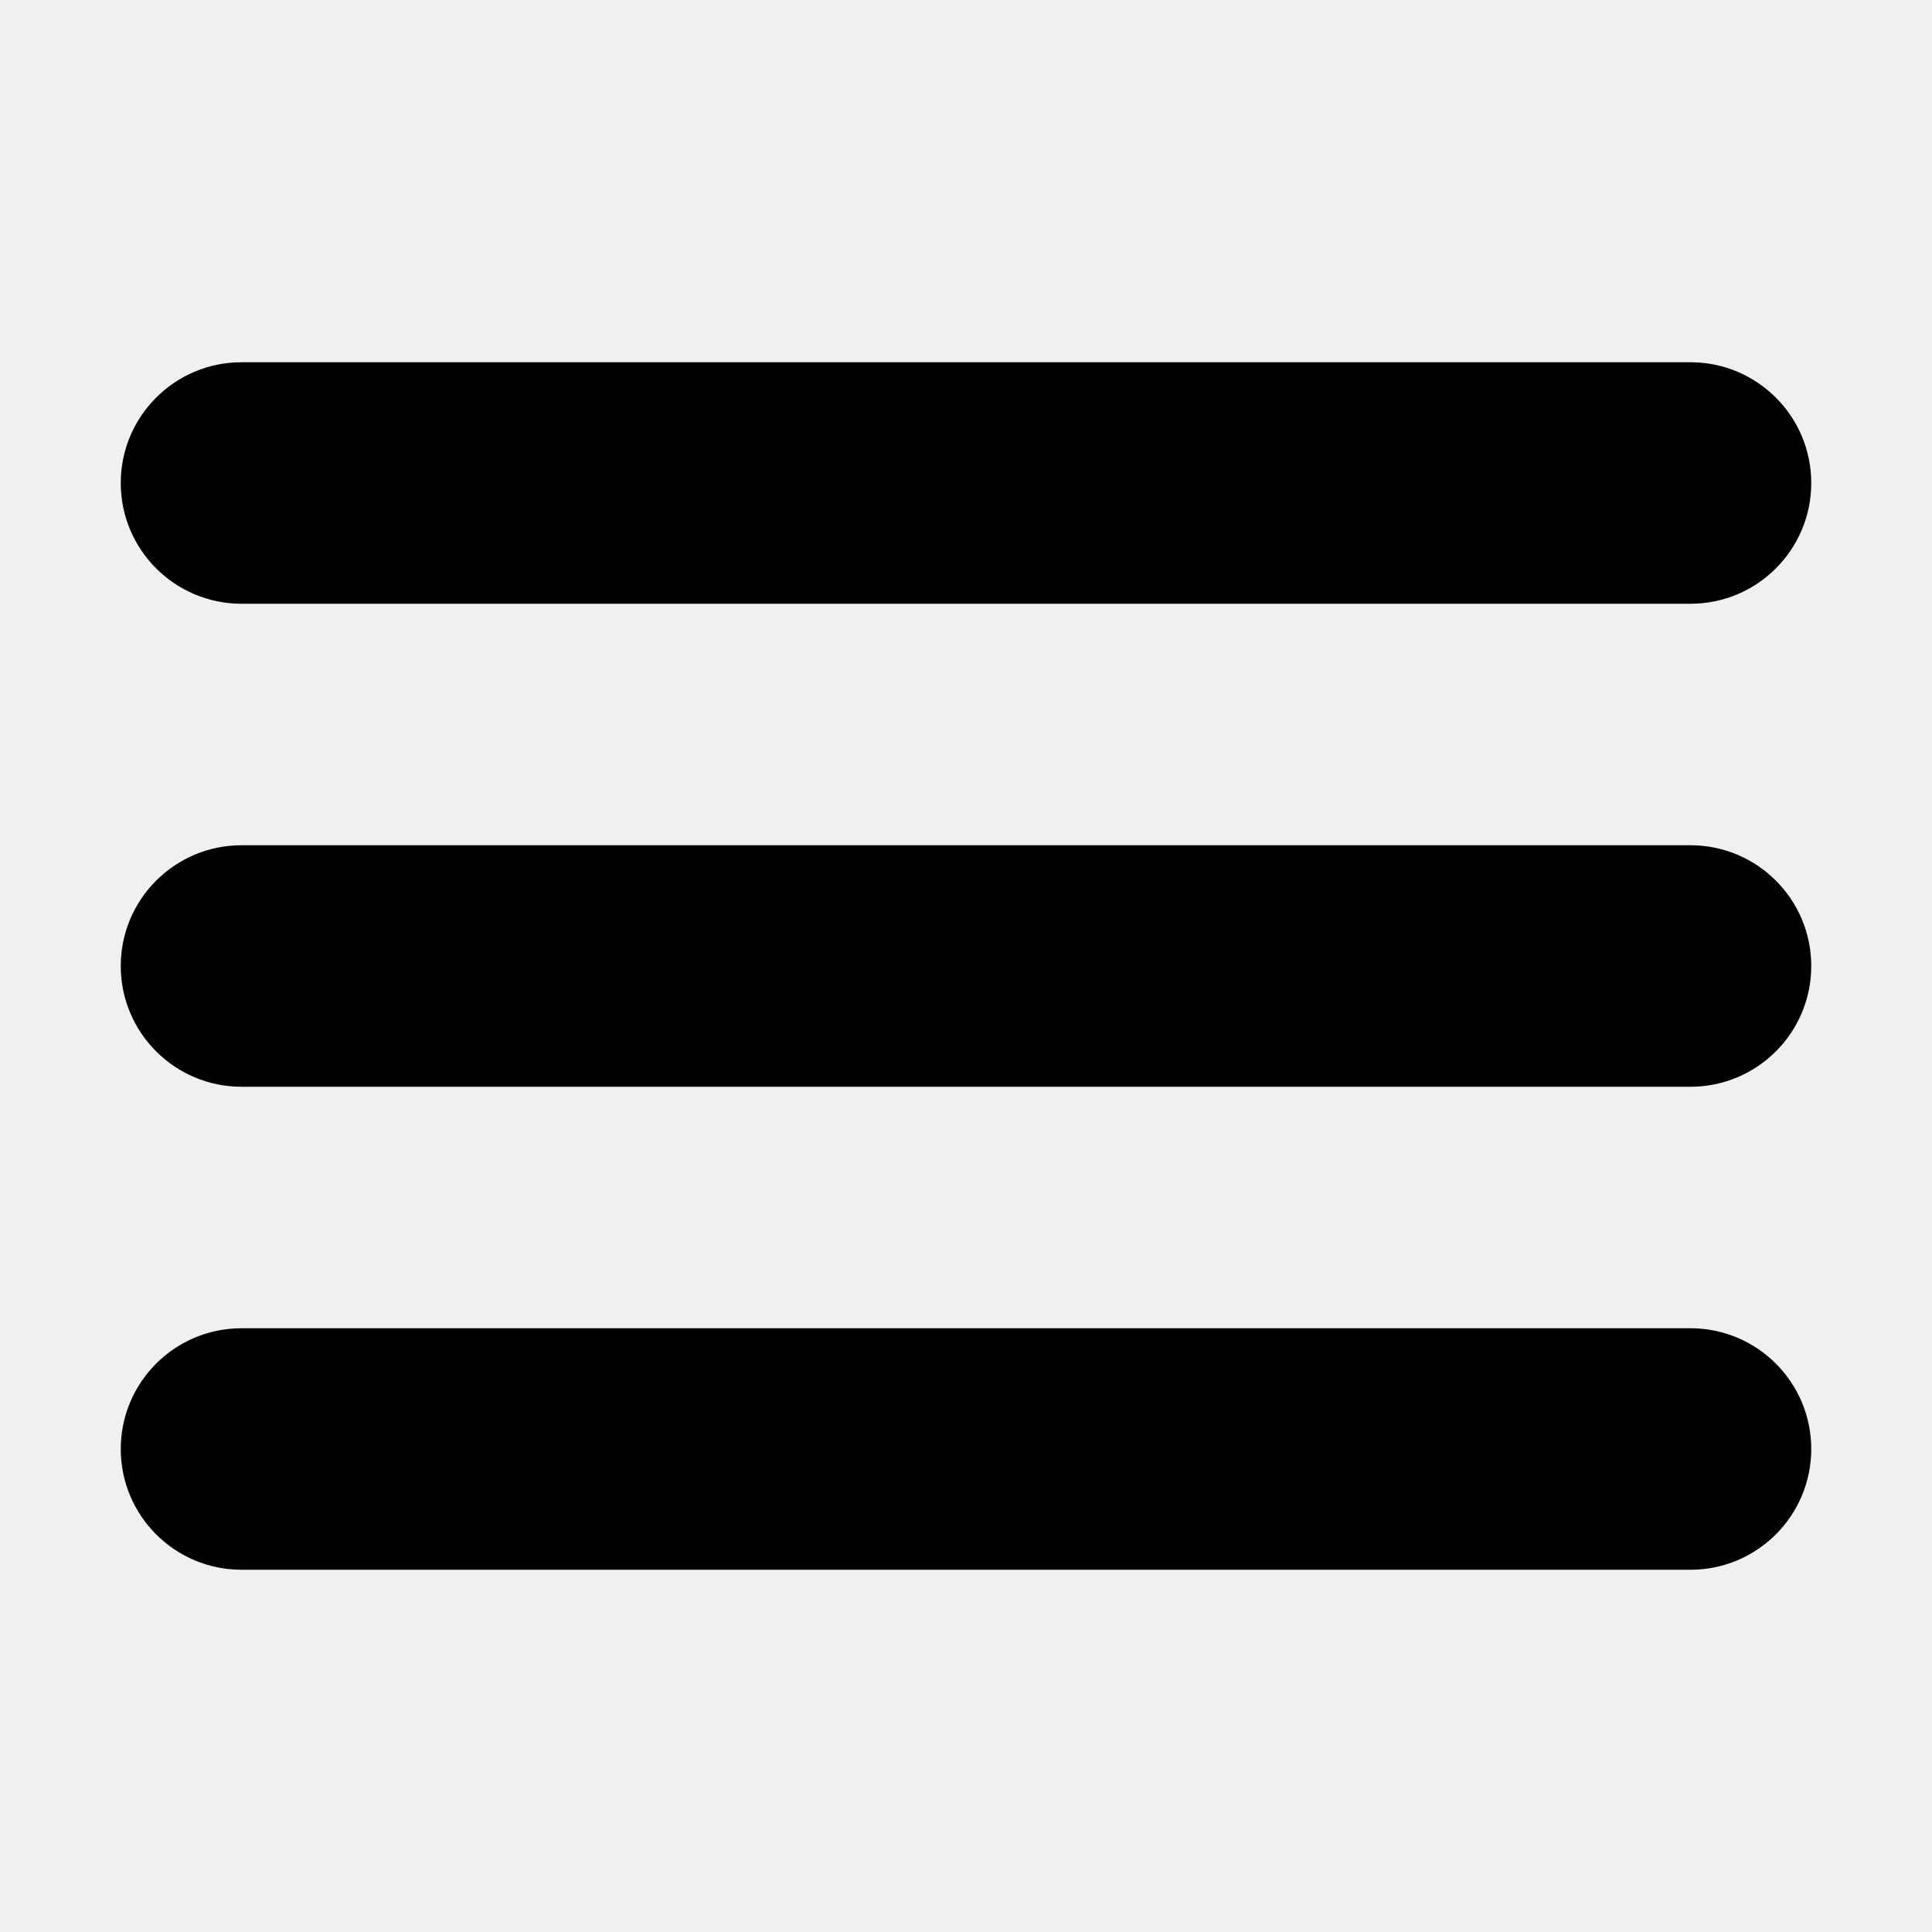
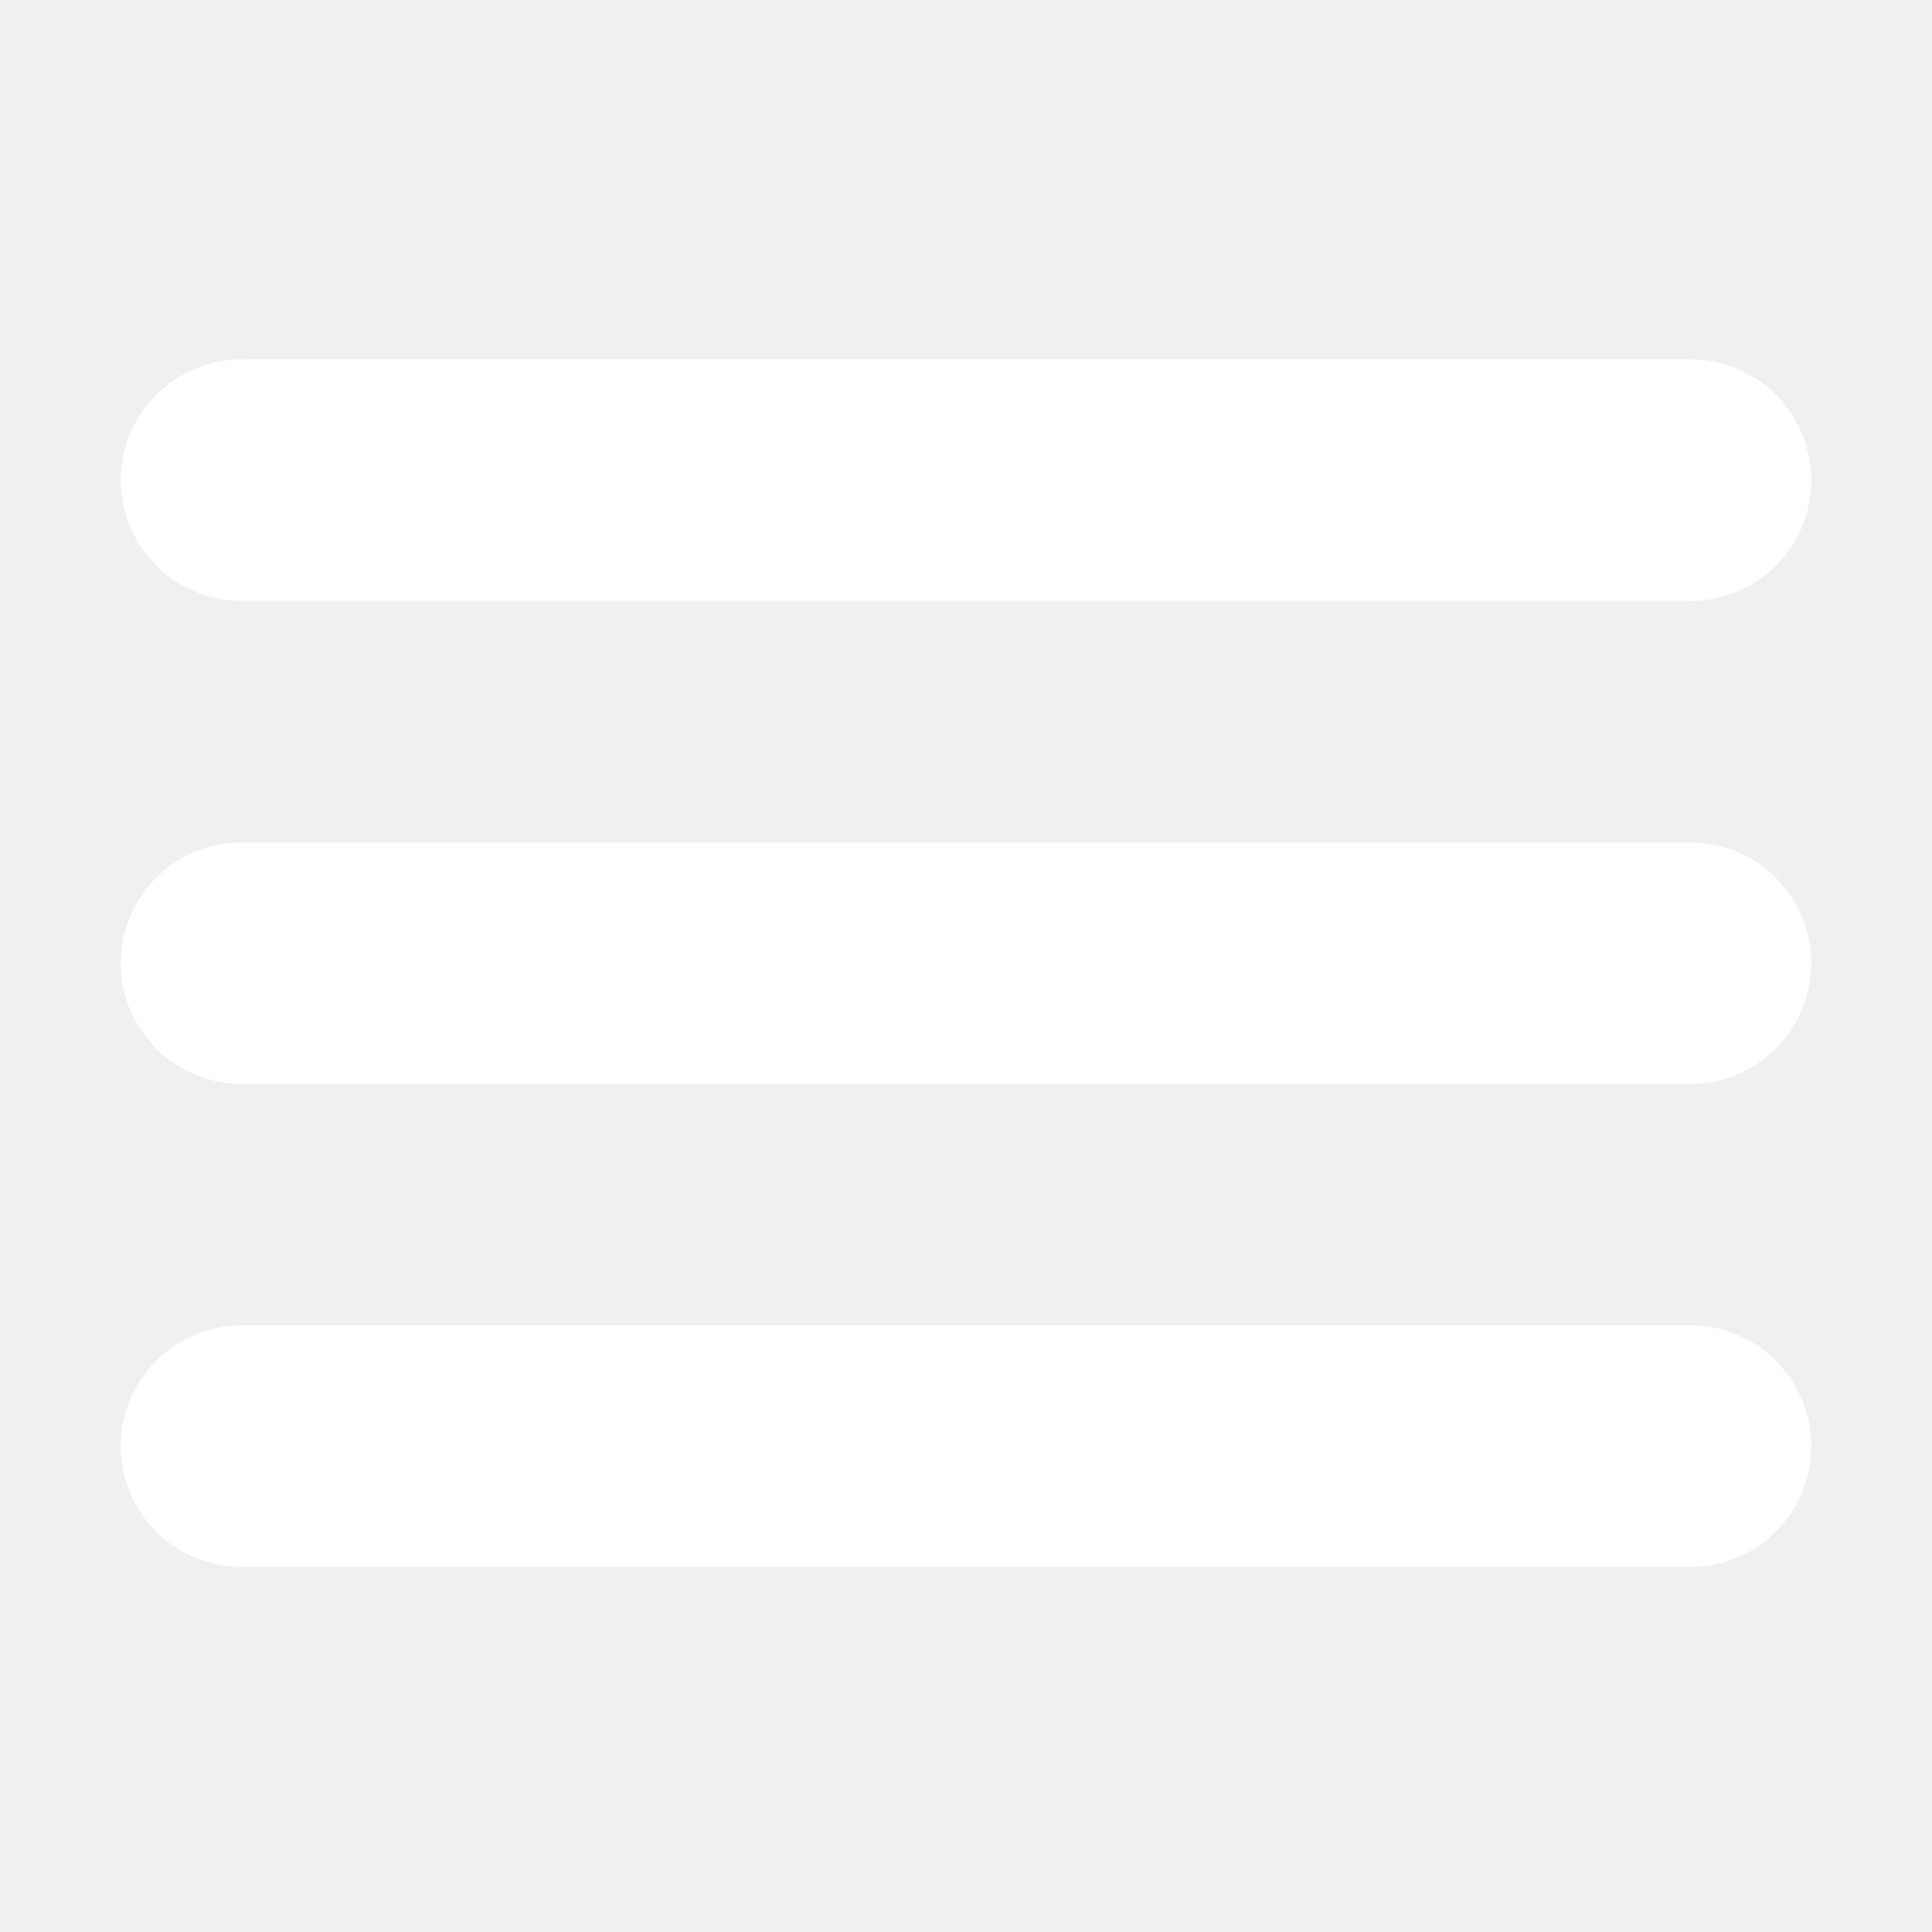
- <svg xmlns="http://www.w3.org/2000/svg" height="32px" id="Layer_1" style="enable-background:new 0 0 32 32;" version="1.1" viewBox="0 0 32 32" width="32px" xml:space="preserve">
-   <path d="M4,10h24c1.104,0,2-0.896,2-2s-0.896-2-2-2H4C2.896,6,2,6.896,2,8S2.896,10,4,10z M28,14H4c-1.104,0-2,0.896-2,2  s0.896,2,2,2h24c1.104,0,2-0.896,2-2S29.104,14,28,14z M28,22H4c-1.104,0-2,0.896-2,2s0.896,2,2,2h24c1.104,0,2-0.896,2-2  S29.104,22,28,22z" />
+ <svg xmlns="http://www.w3.org/2000/svg" width="32" height="32">
+   <g>
+     <rect fill="none" id="canvas_background" height="402" width="582" y="-1" x="-1" />
+   </g>
+   <g>
+     <path fill="#ffffff" id="svg_1" d="m4,9.953l24,0c1.104,0 2,-0.896 2,-2s-0.896,-2 -2,-2l-24,0c-1.104,0 -2,0.896 -2,2s0.896,2 2,2zm24,4l-24,0c-1.104,0 -2,0.896 -2,2s0.896,2 2,2l24,0c1.104,0 2,-0.896 2,-2s-0.896,-2 -2,-2zm0,8l-24,0c-1.104,0 -2,0.896 -2,2s0.896,2 2,2l24,0c1.104,0 2,-0.896 2,-2s-0.896,-2 -2,-2z" />
+   </g>
</svg>
